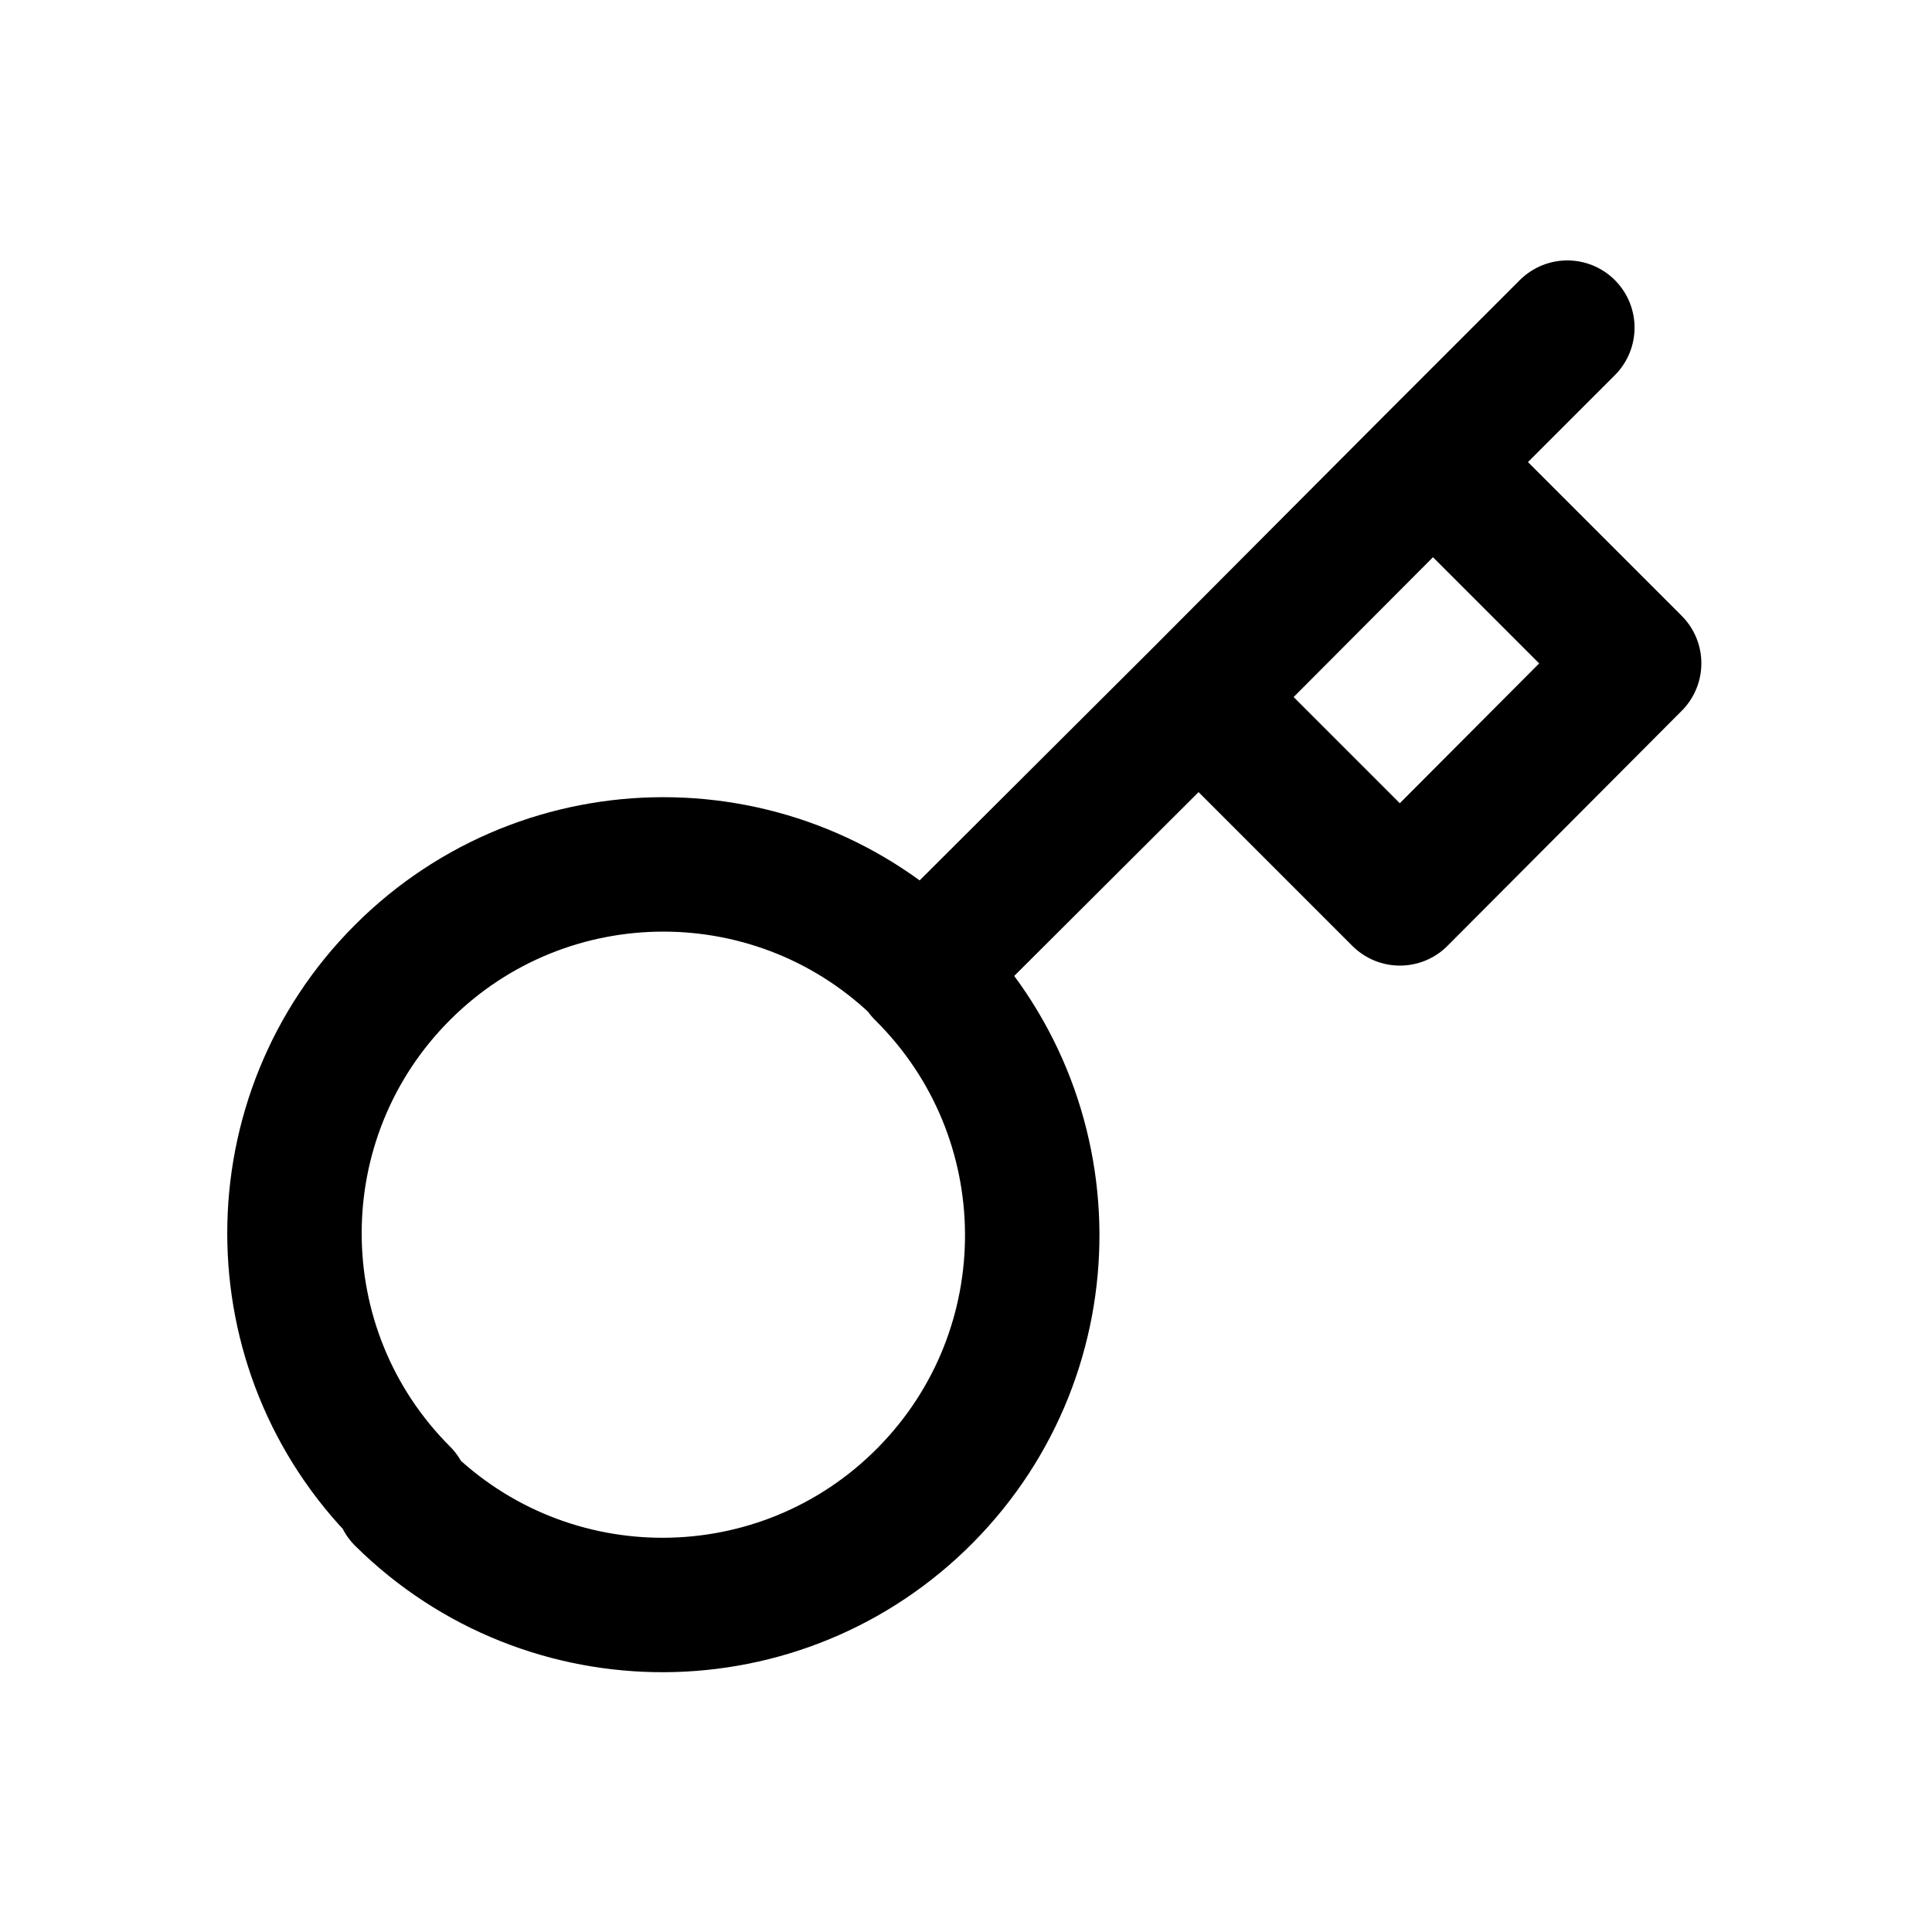
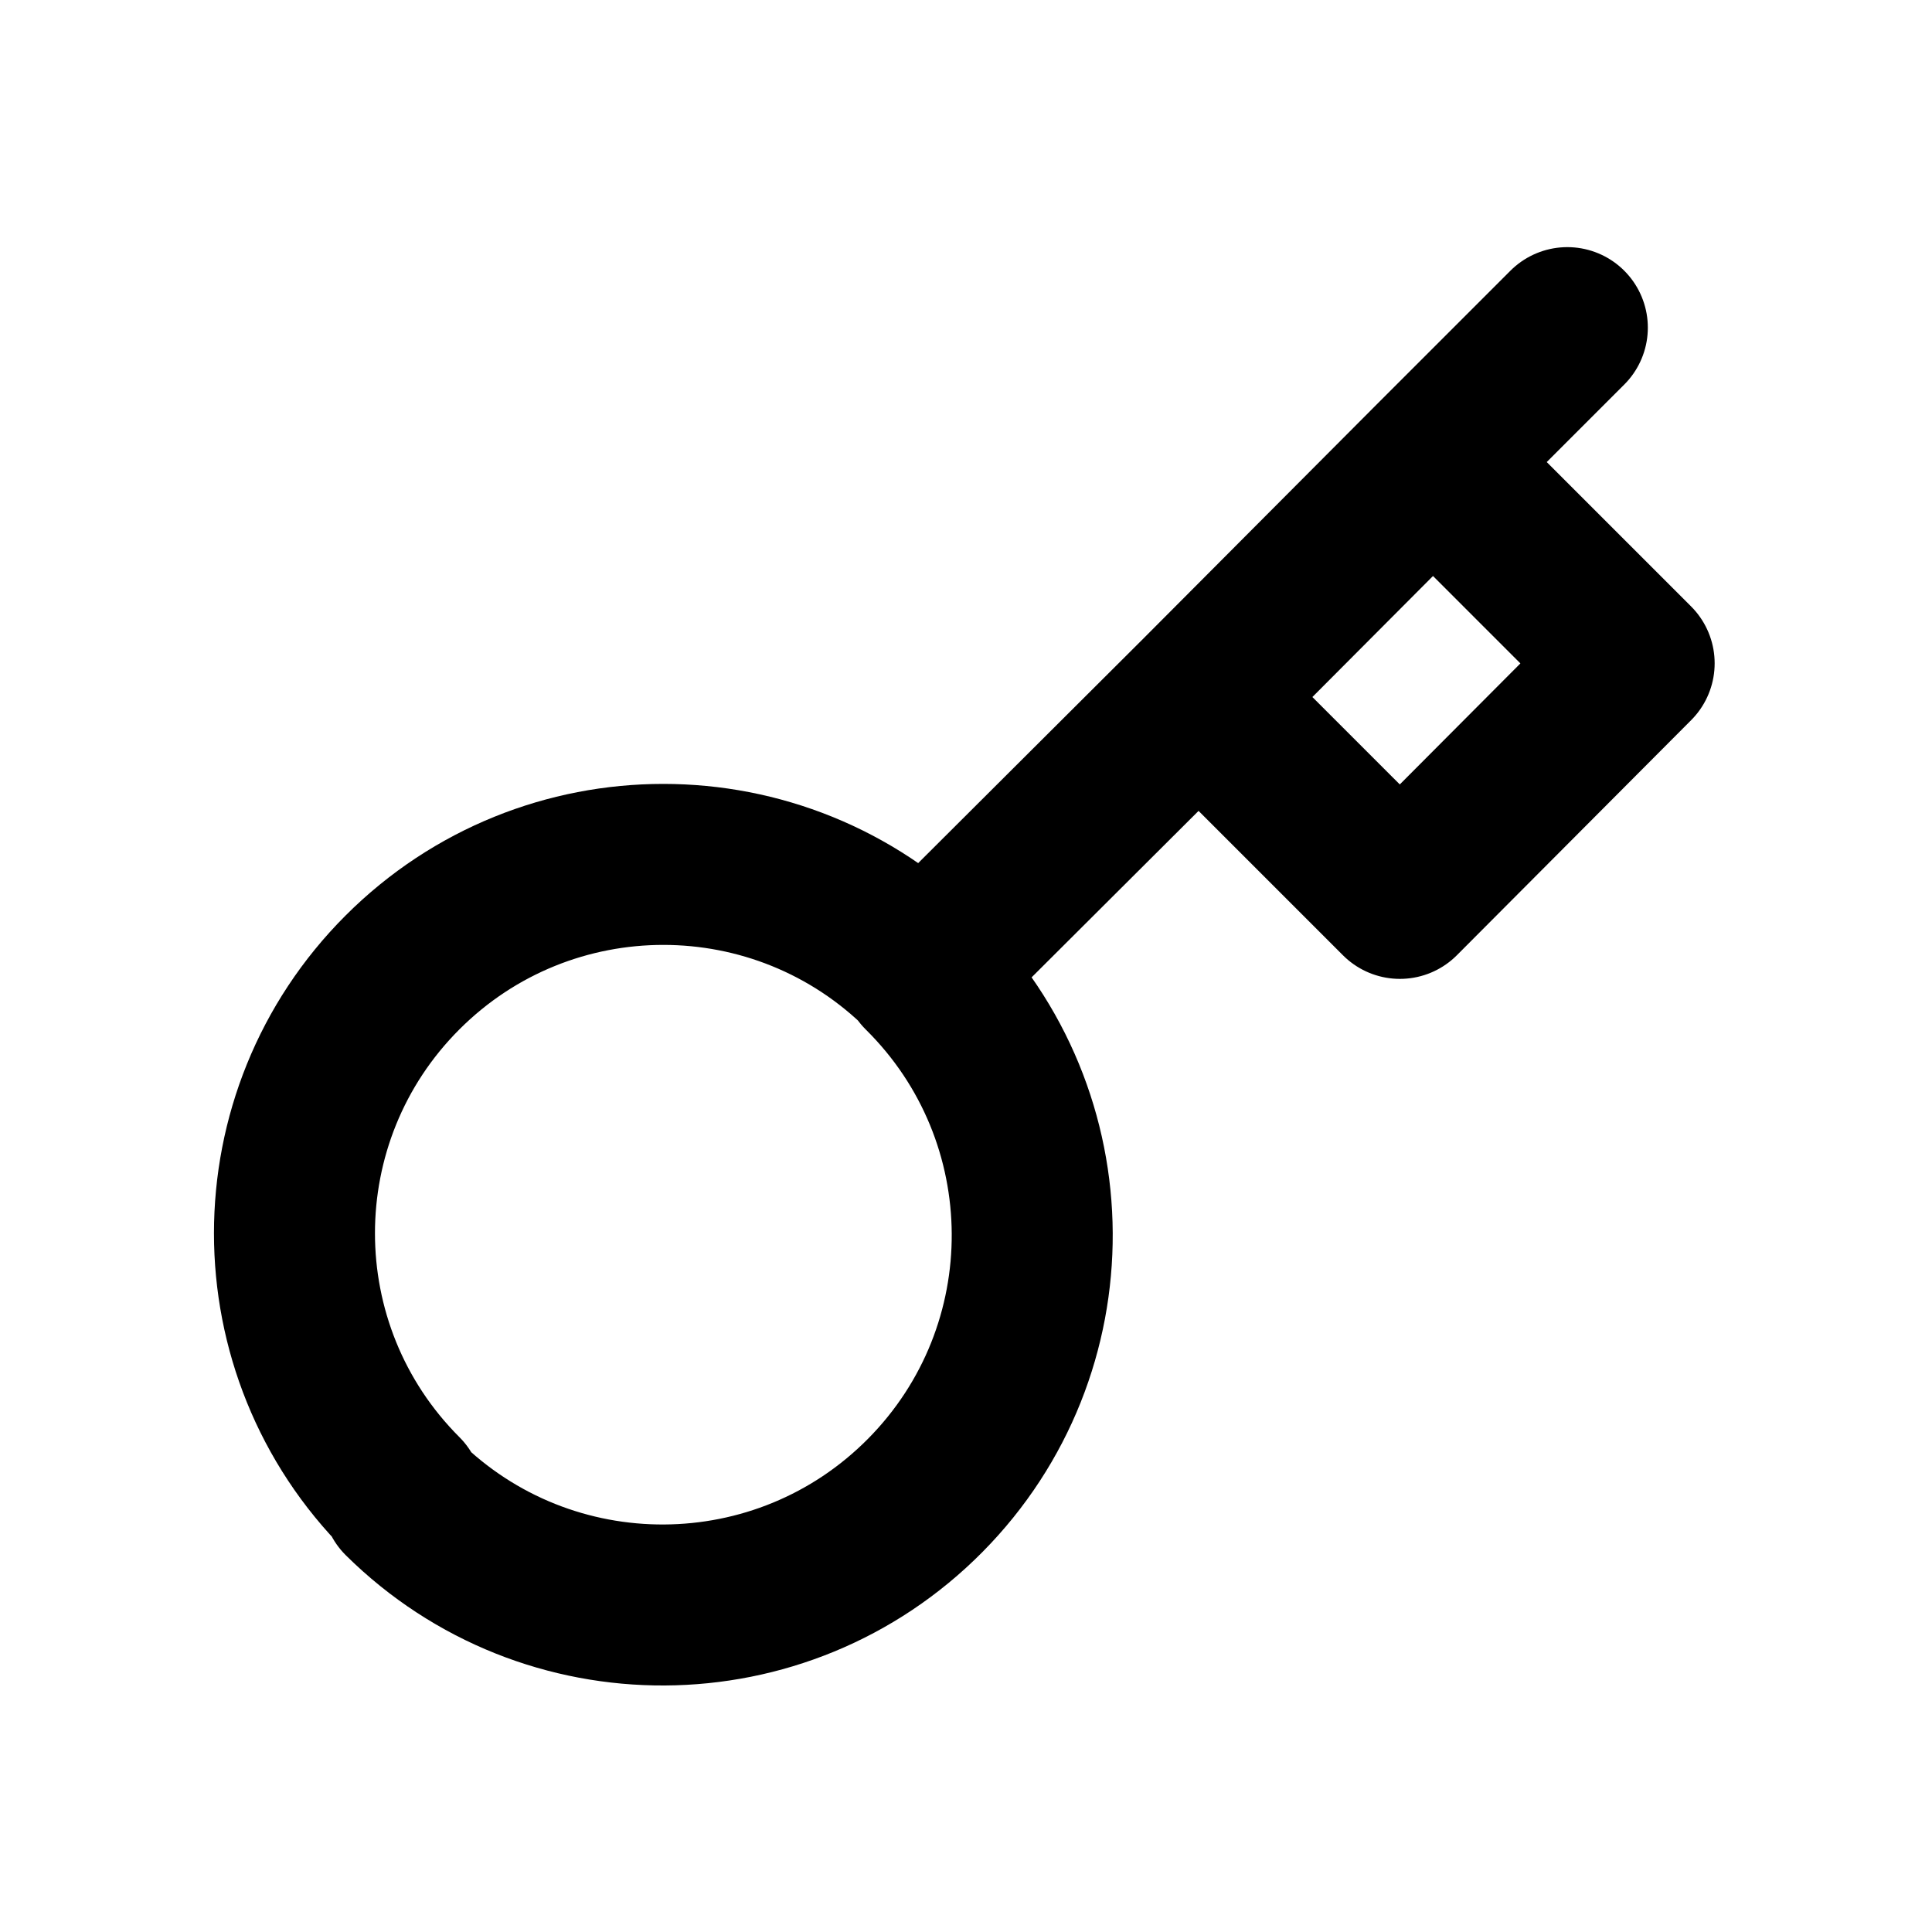
<svg xmlns="http://www.w3.org/2000/svg" id="Layer_3" data-name="Layer 3" viewBox="0 0 24 24">
-   <defs>
-     <style>.cls-1{fill:none;stroke:#000;stroke-linecap:round;stroke-linejoin:round;stroke-width:1.67px;}</style>
-   </defs>
-   <path class="cls-1" d="M19.47,4.07,17.8,5.74m-6.34,6.34A4.58,4.58,0,1,1,5,18.61l0-.05a4.58,4.58,0,0,1,6.48-6.48Zm0,0,3.43-3.42m0,0,2.5,2.5L20.3,8.24l-2.5-2.5M14.89,8.66,17.8,5.74" />
+   <path d="M19.47,4.07,17.8,5.74m-6.34,6.34A4.58,4.58,0,1,1,5,18.61l0-.05a4.58,4.58,0,0,1,6.48-6.48Zm0,0,3.43-3.42m0,0,2.5,2.5L20.3,8.24l-2.5-2.5M14.89,8.66,17.8,5.74" fill="none" stroke="#000" stroke-linecap="round" stroke-linejoin="round" stroke-width="2" />
</svg>
